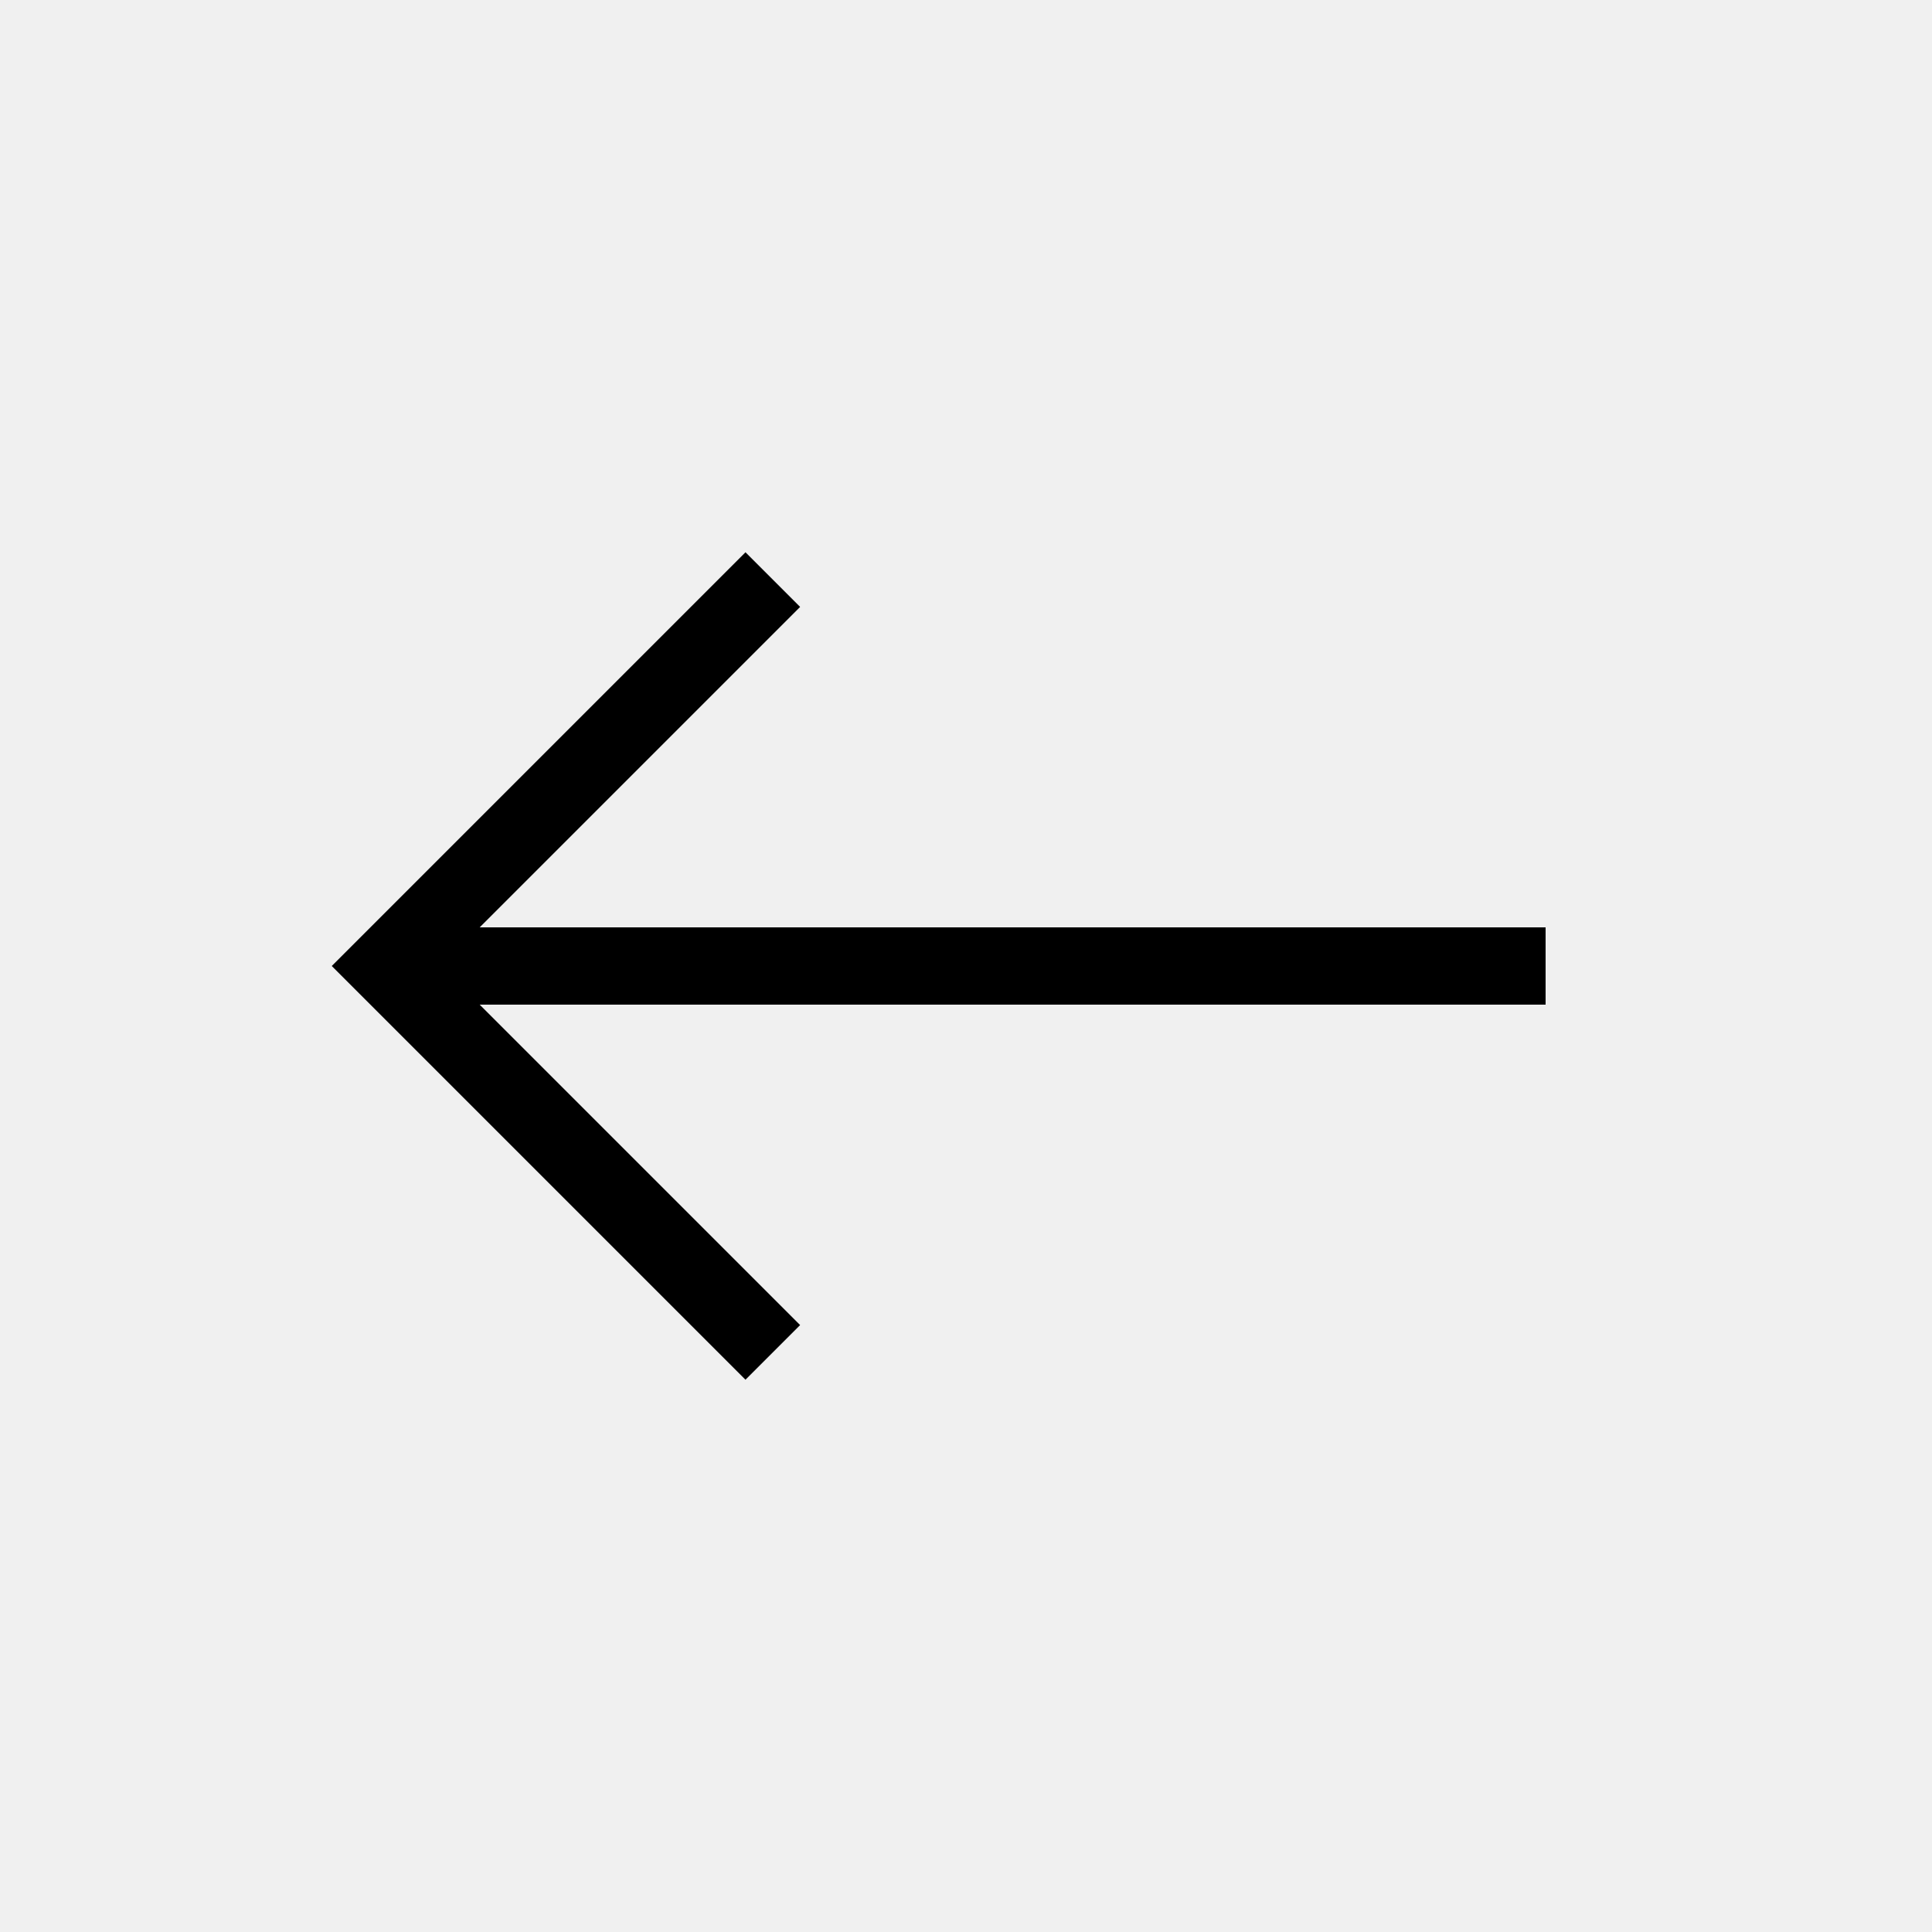
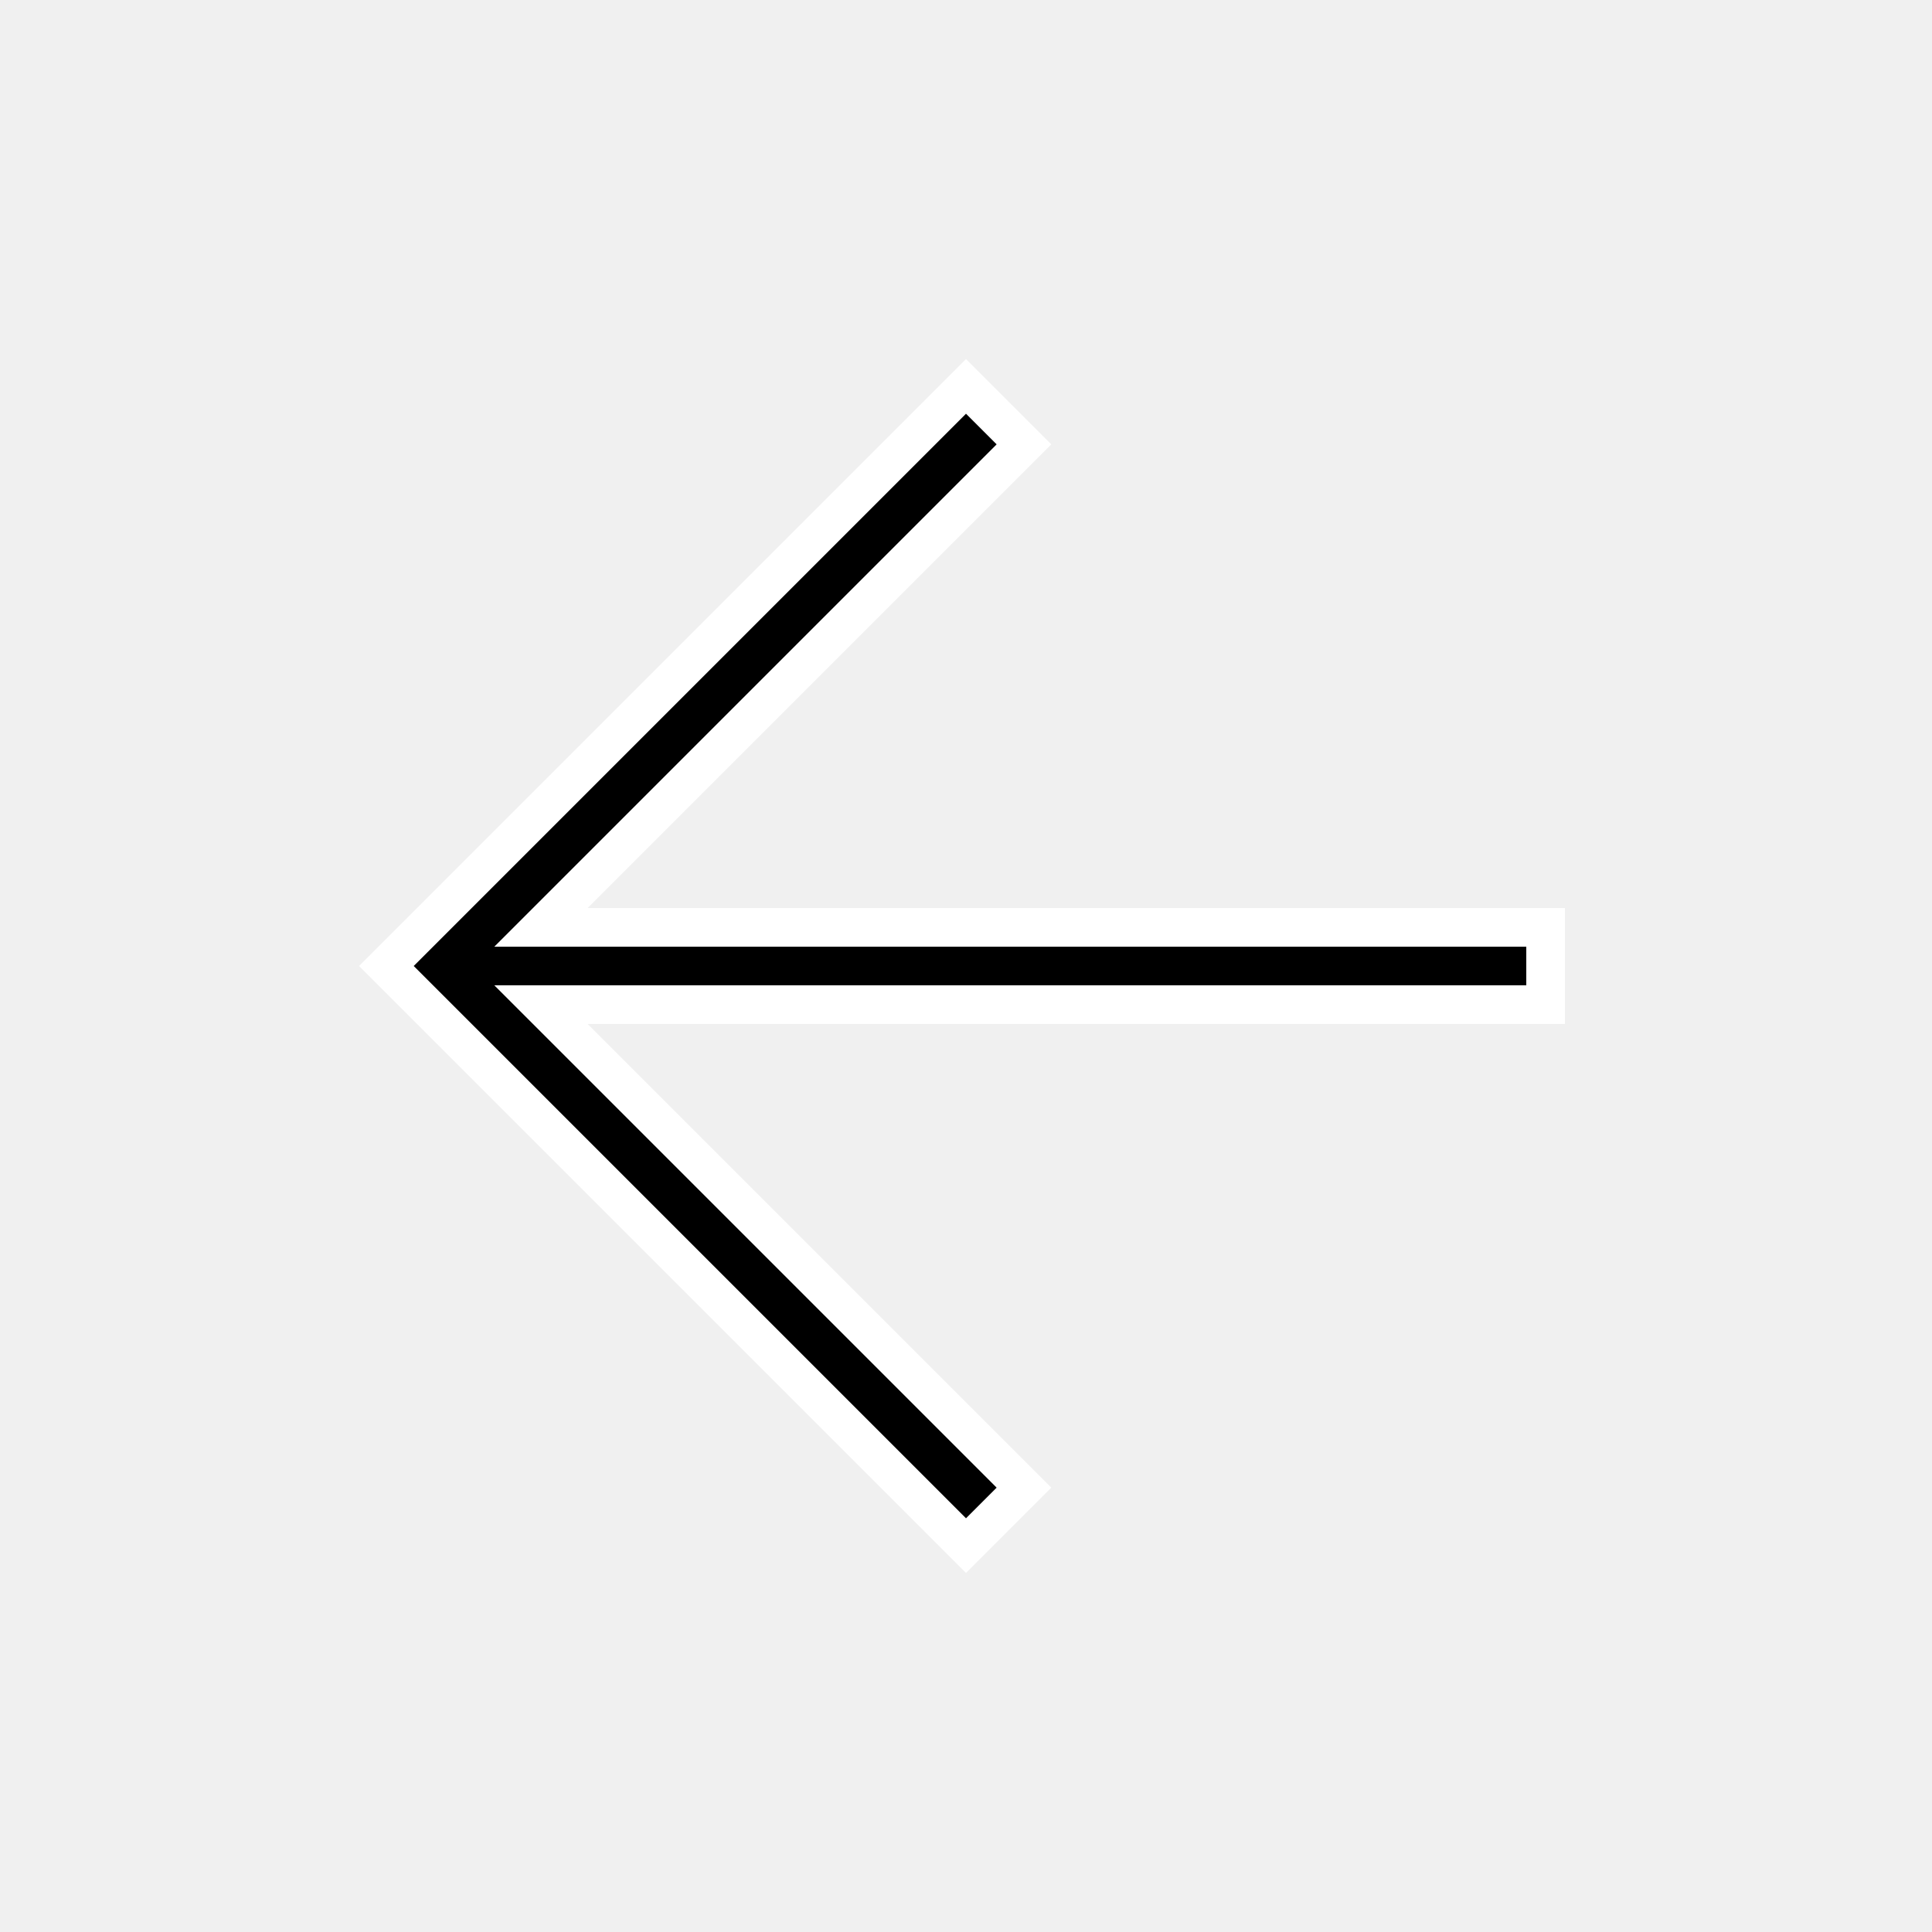
- <svg xmlns="http://www.w3.org/2000/svg" width="100" height="100" viewBox="0 0 100 100" fill="none">
-   <path d="M 40,30 20,50 40,70" stroke="#000000" stroke-width="4" />
-   <line x1="20" y1="50" x2="80" y2="50" stroke="#000000" stroke-width="4" />
+ <svg xmlns="http://www.w3.org/2000/svg" width="100" height="100" viewBox="0 0 100 100">
+   <path fill="#000000" stroke="#FFFFFF" stroke-width="2" d="m 20,50 30,-30 3,3 -25,25 h 52 v 4 H 67.603 28 l 25,25 -3,3 z" />
</svg>
